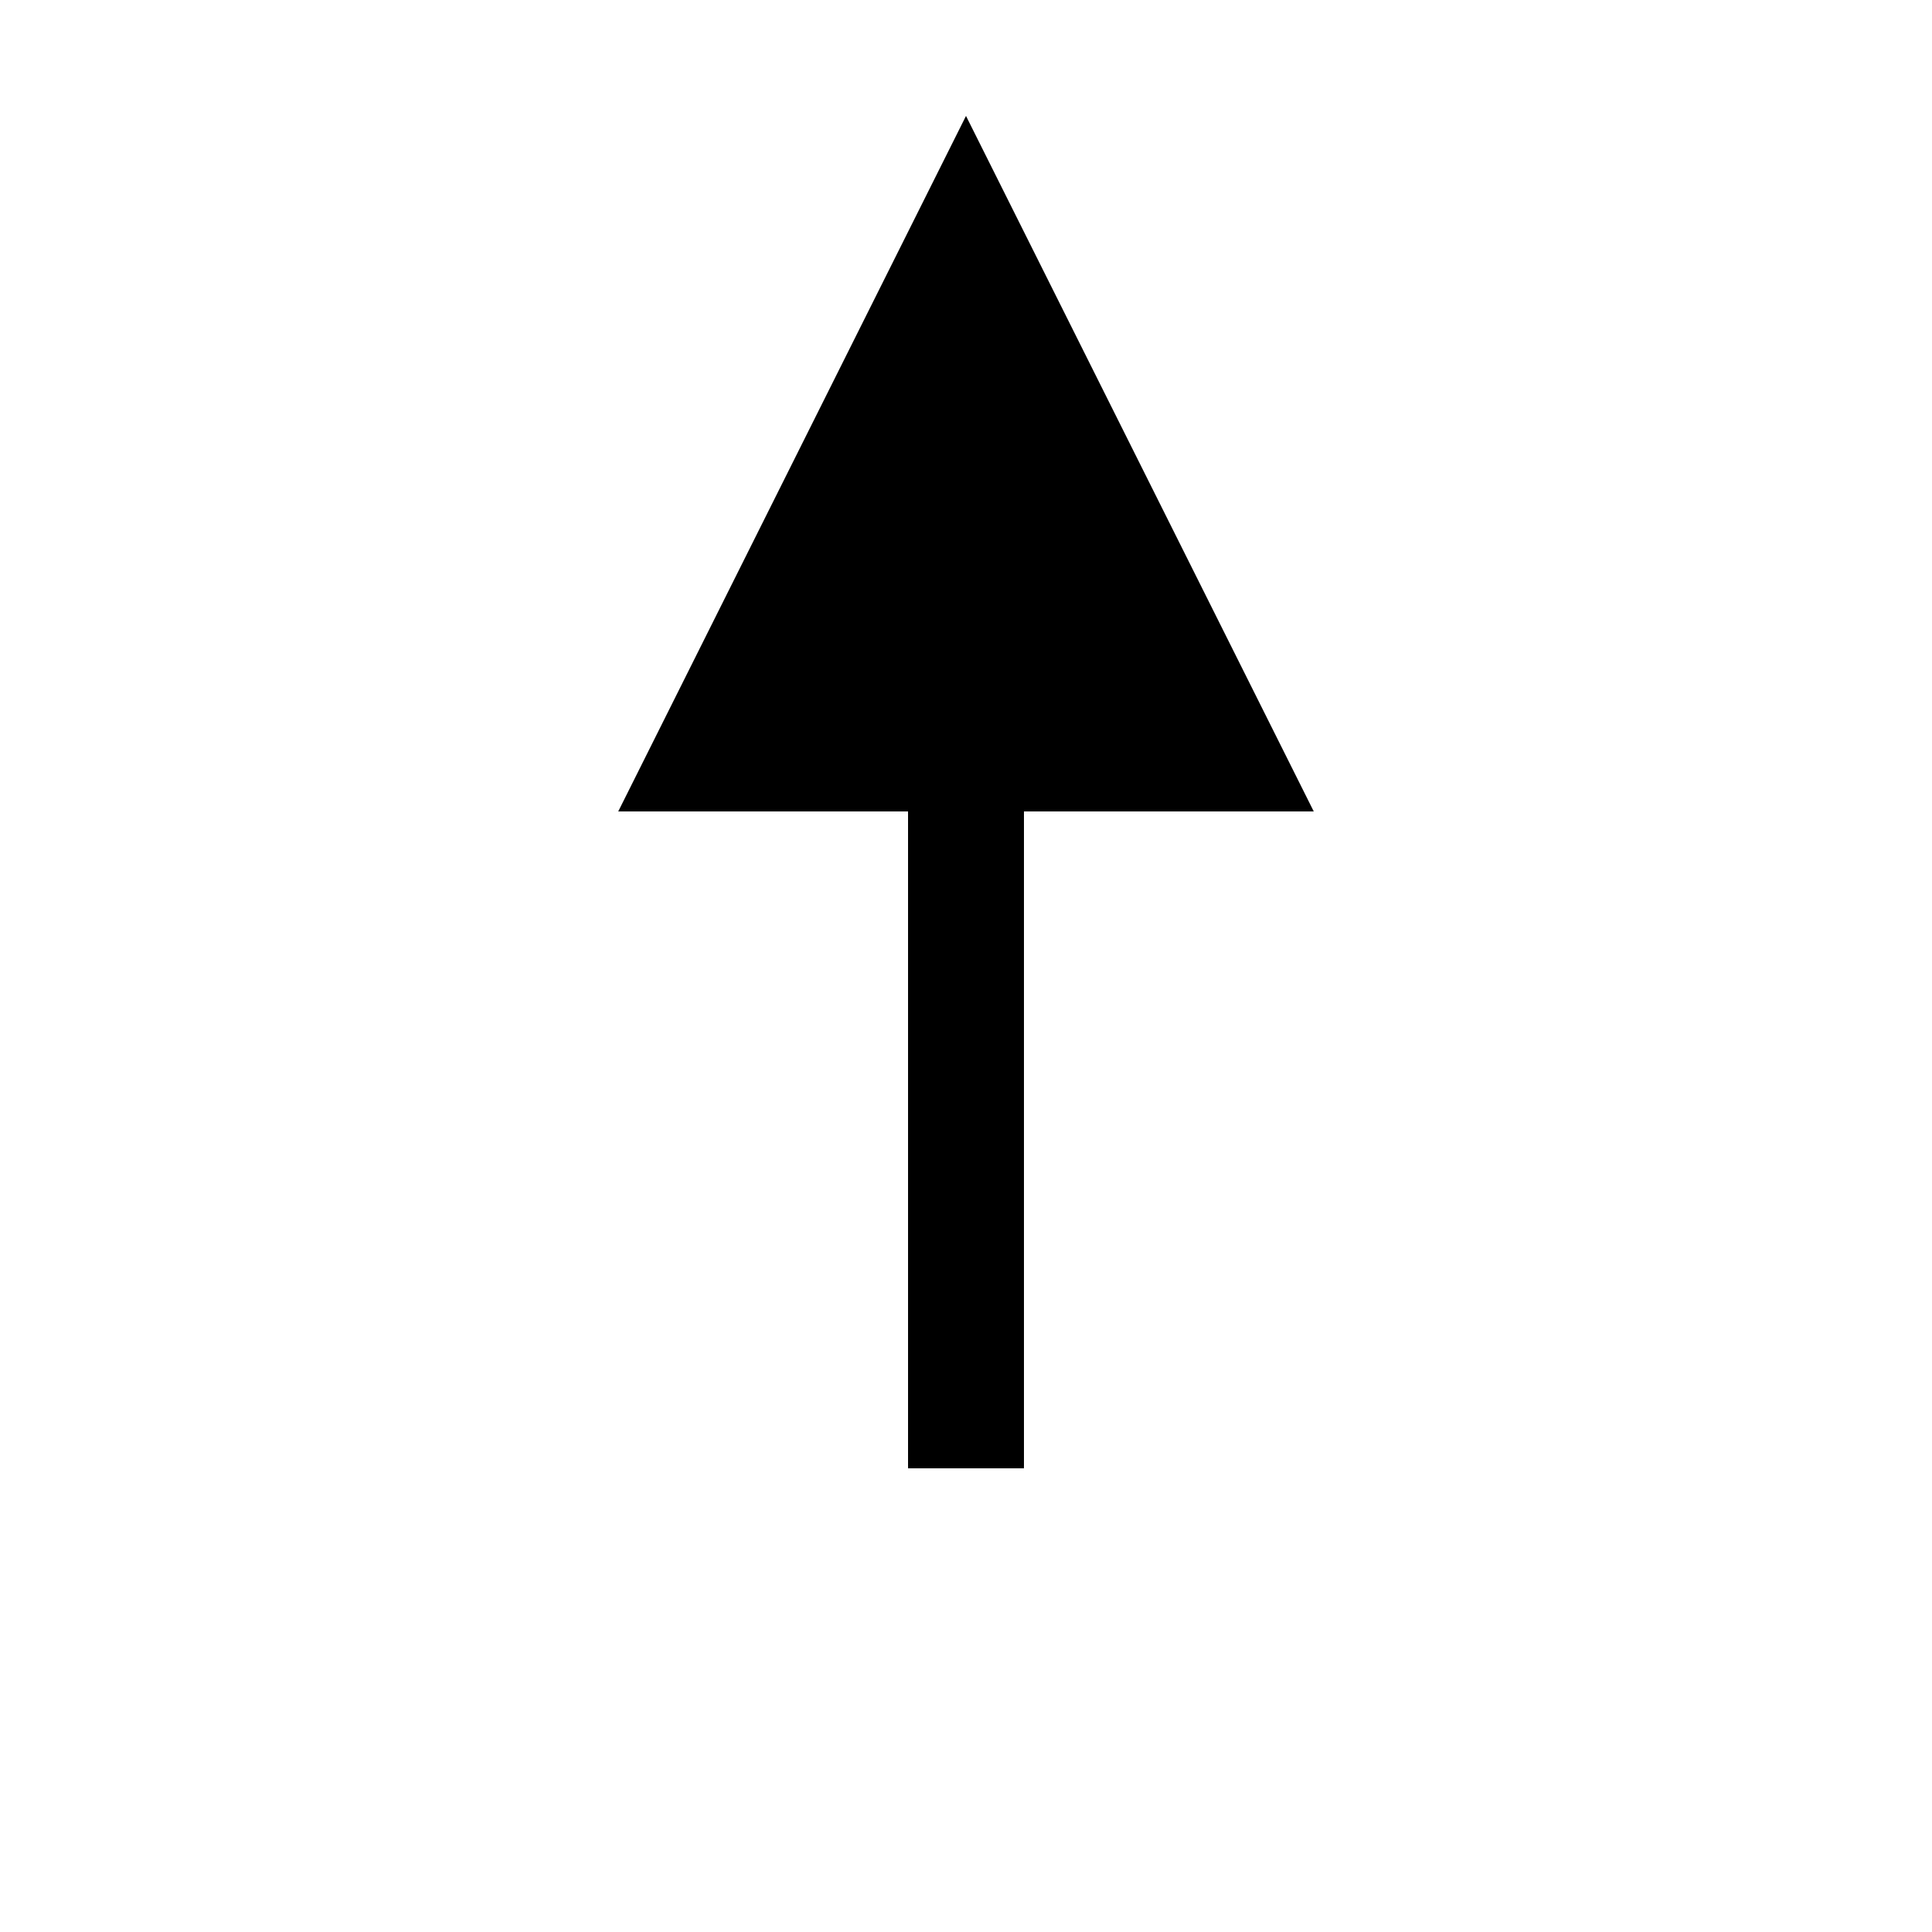
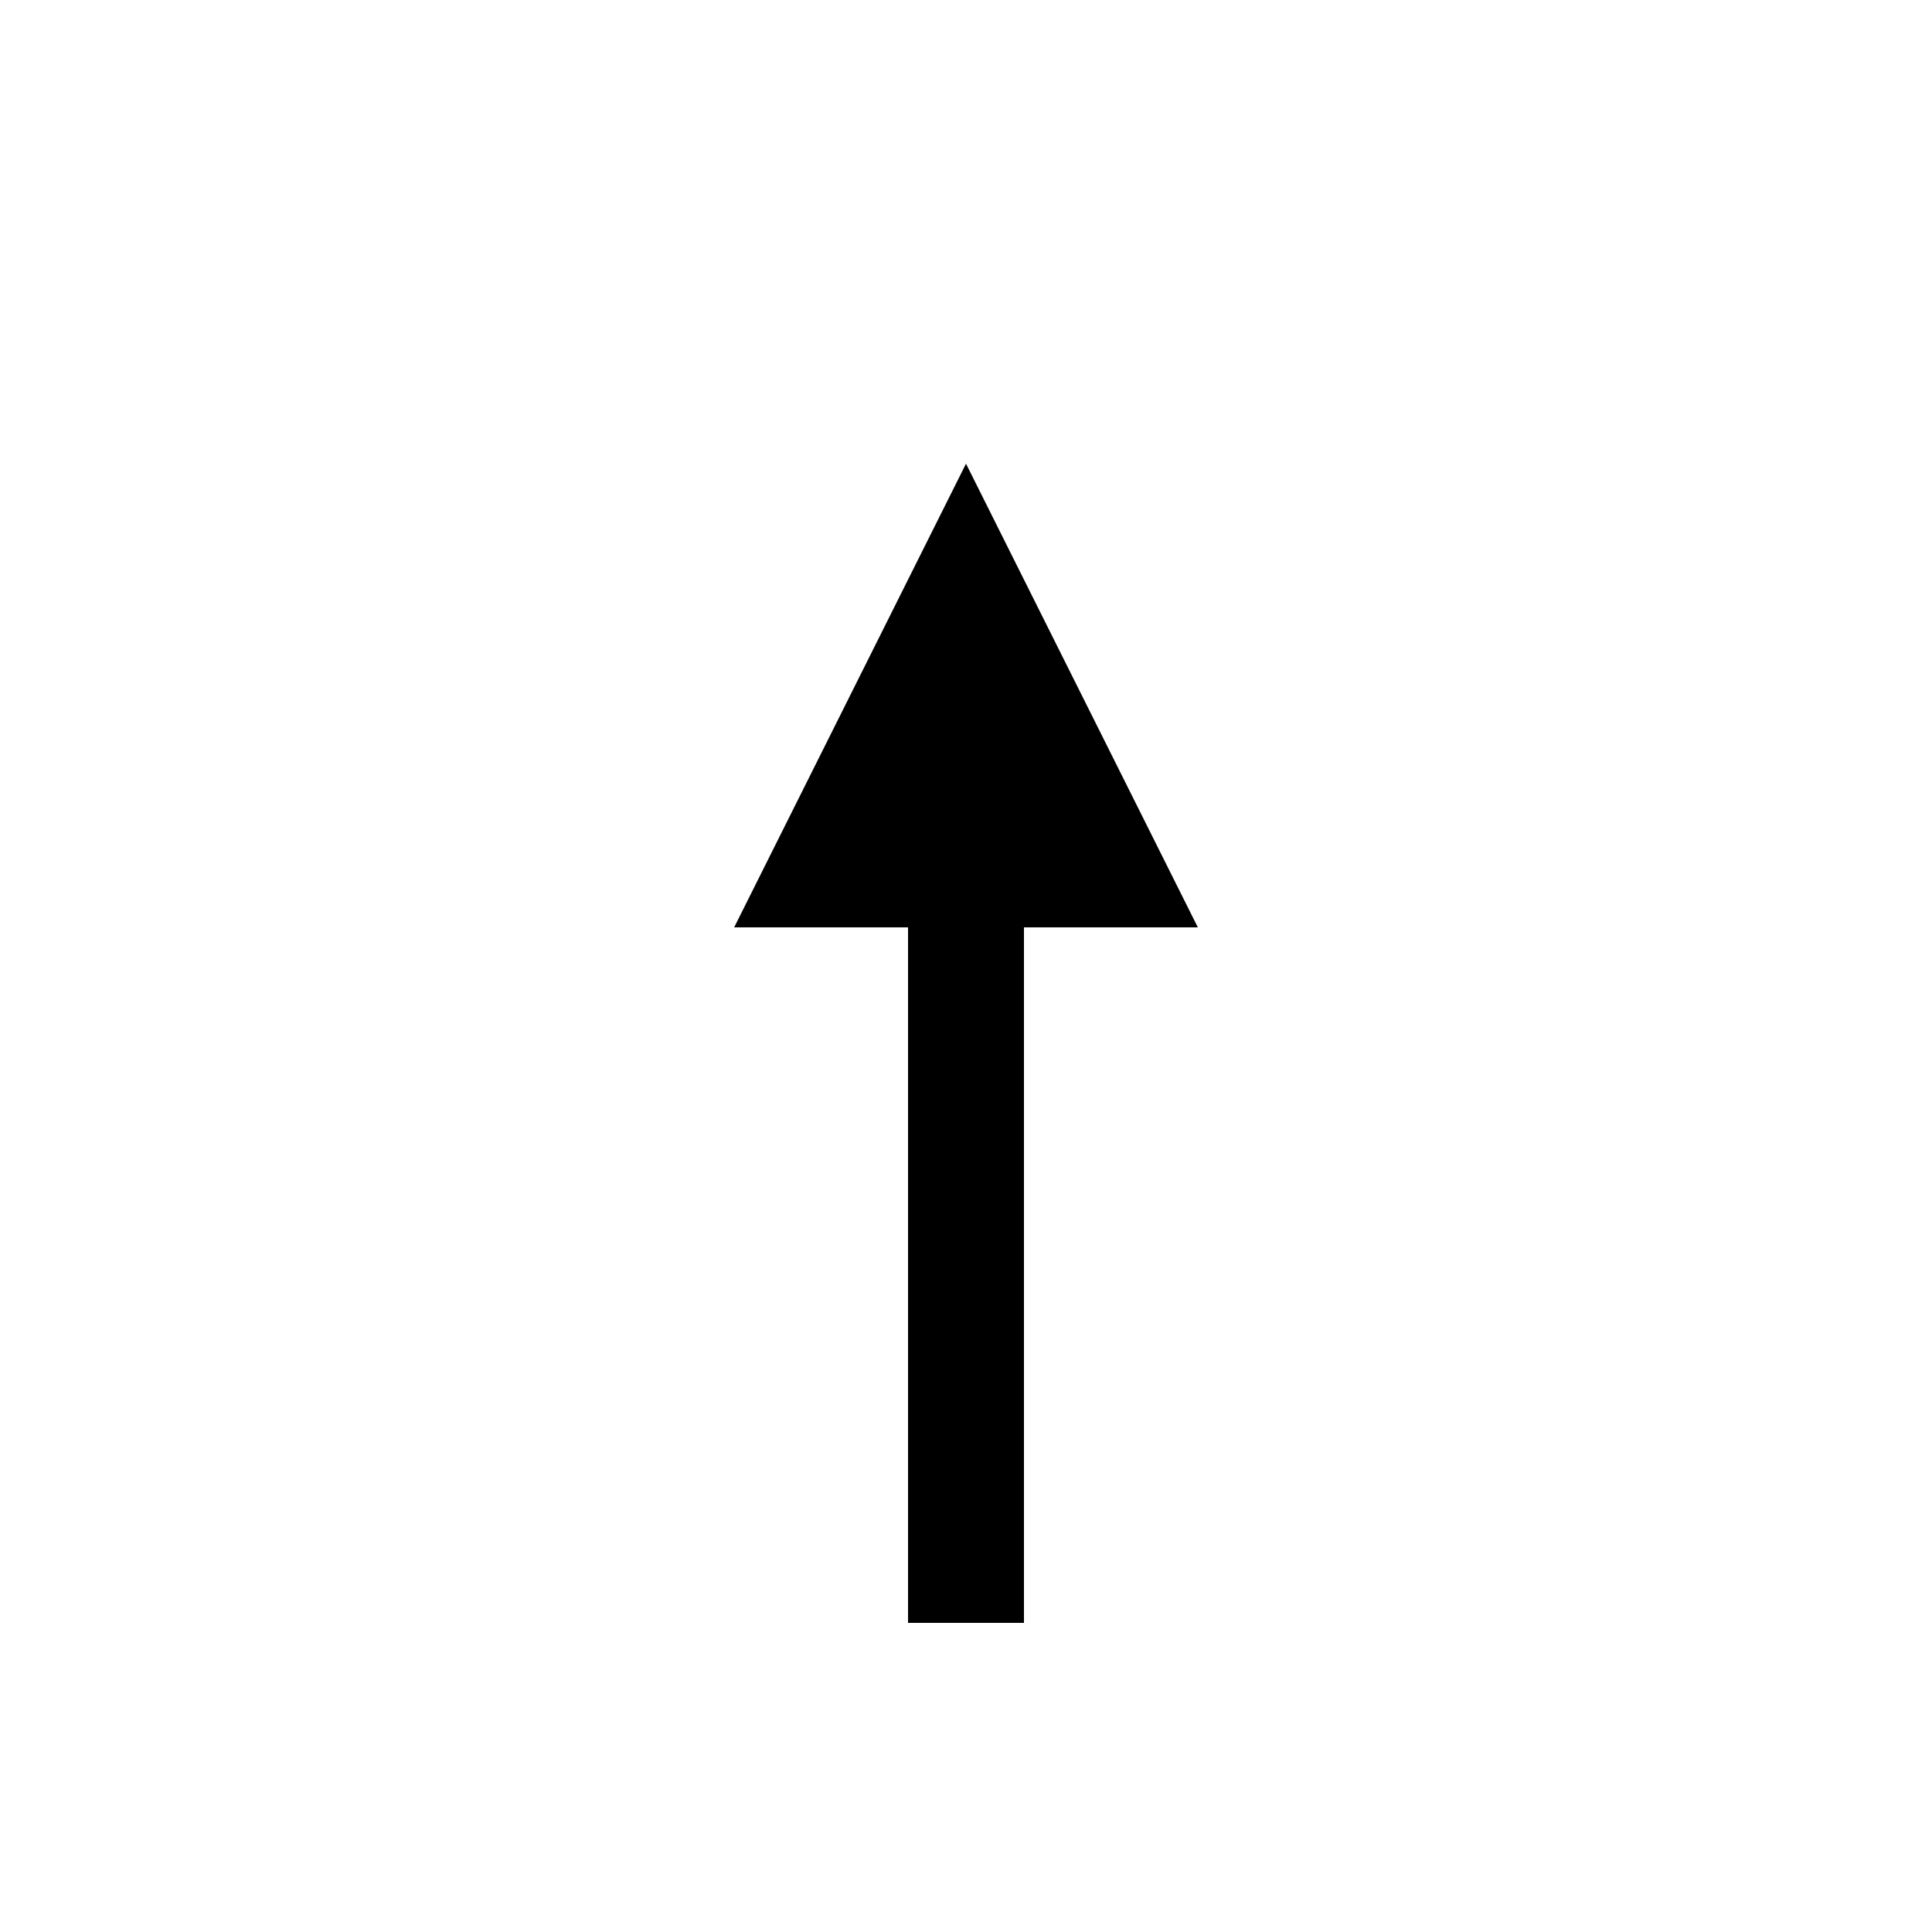
<svg xmlns="http://www.w3.org/2000/svg" width="50" height="50" viewBox="0 0 50 50">
  <defs>
-     <marker id="arrowhead" markerWidth="6" markerHeight="6" refX="3" refY="3" orient="auto">
-       <polygon points="0 0, 6 3, 0 6" fill="black" />
+     <marker id="arrowhead" markerWidth="4" markerHeight="4" refX="2" refY="2" orient="auto">
+       <polygon points="0 0, 4 2, 0 4" fill="black" />
    </marker>
  </defs>
-   <line x1="25" y1="38" x2="25" y2="12" stroke="black" stroke-width="3" marker-end="url(#arrowhead)" />
+   <line x1="25" y1="42" x2="25" y2="18" stroke="black" stroke-width="3" marker-end="url(#arrowhead)" />
</svg>
